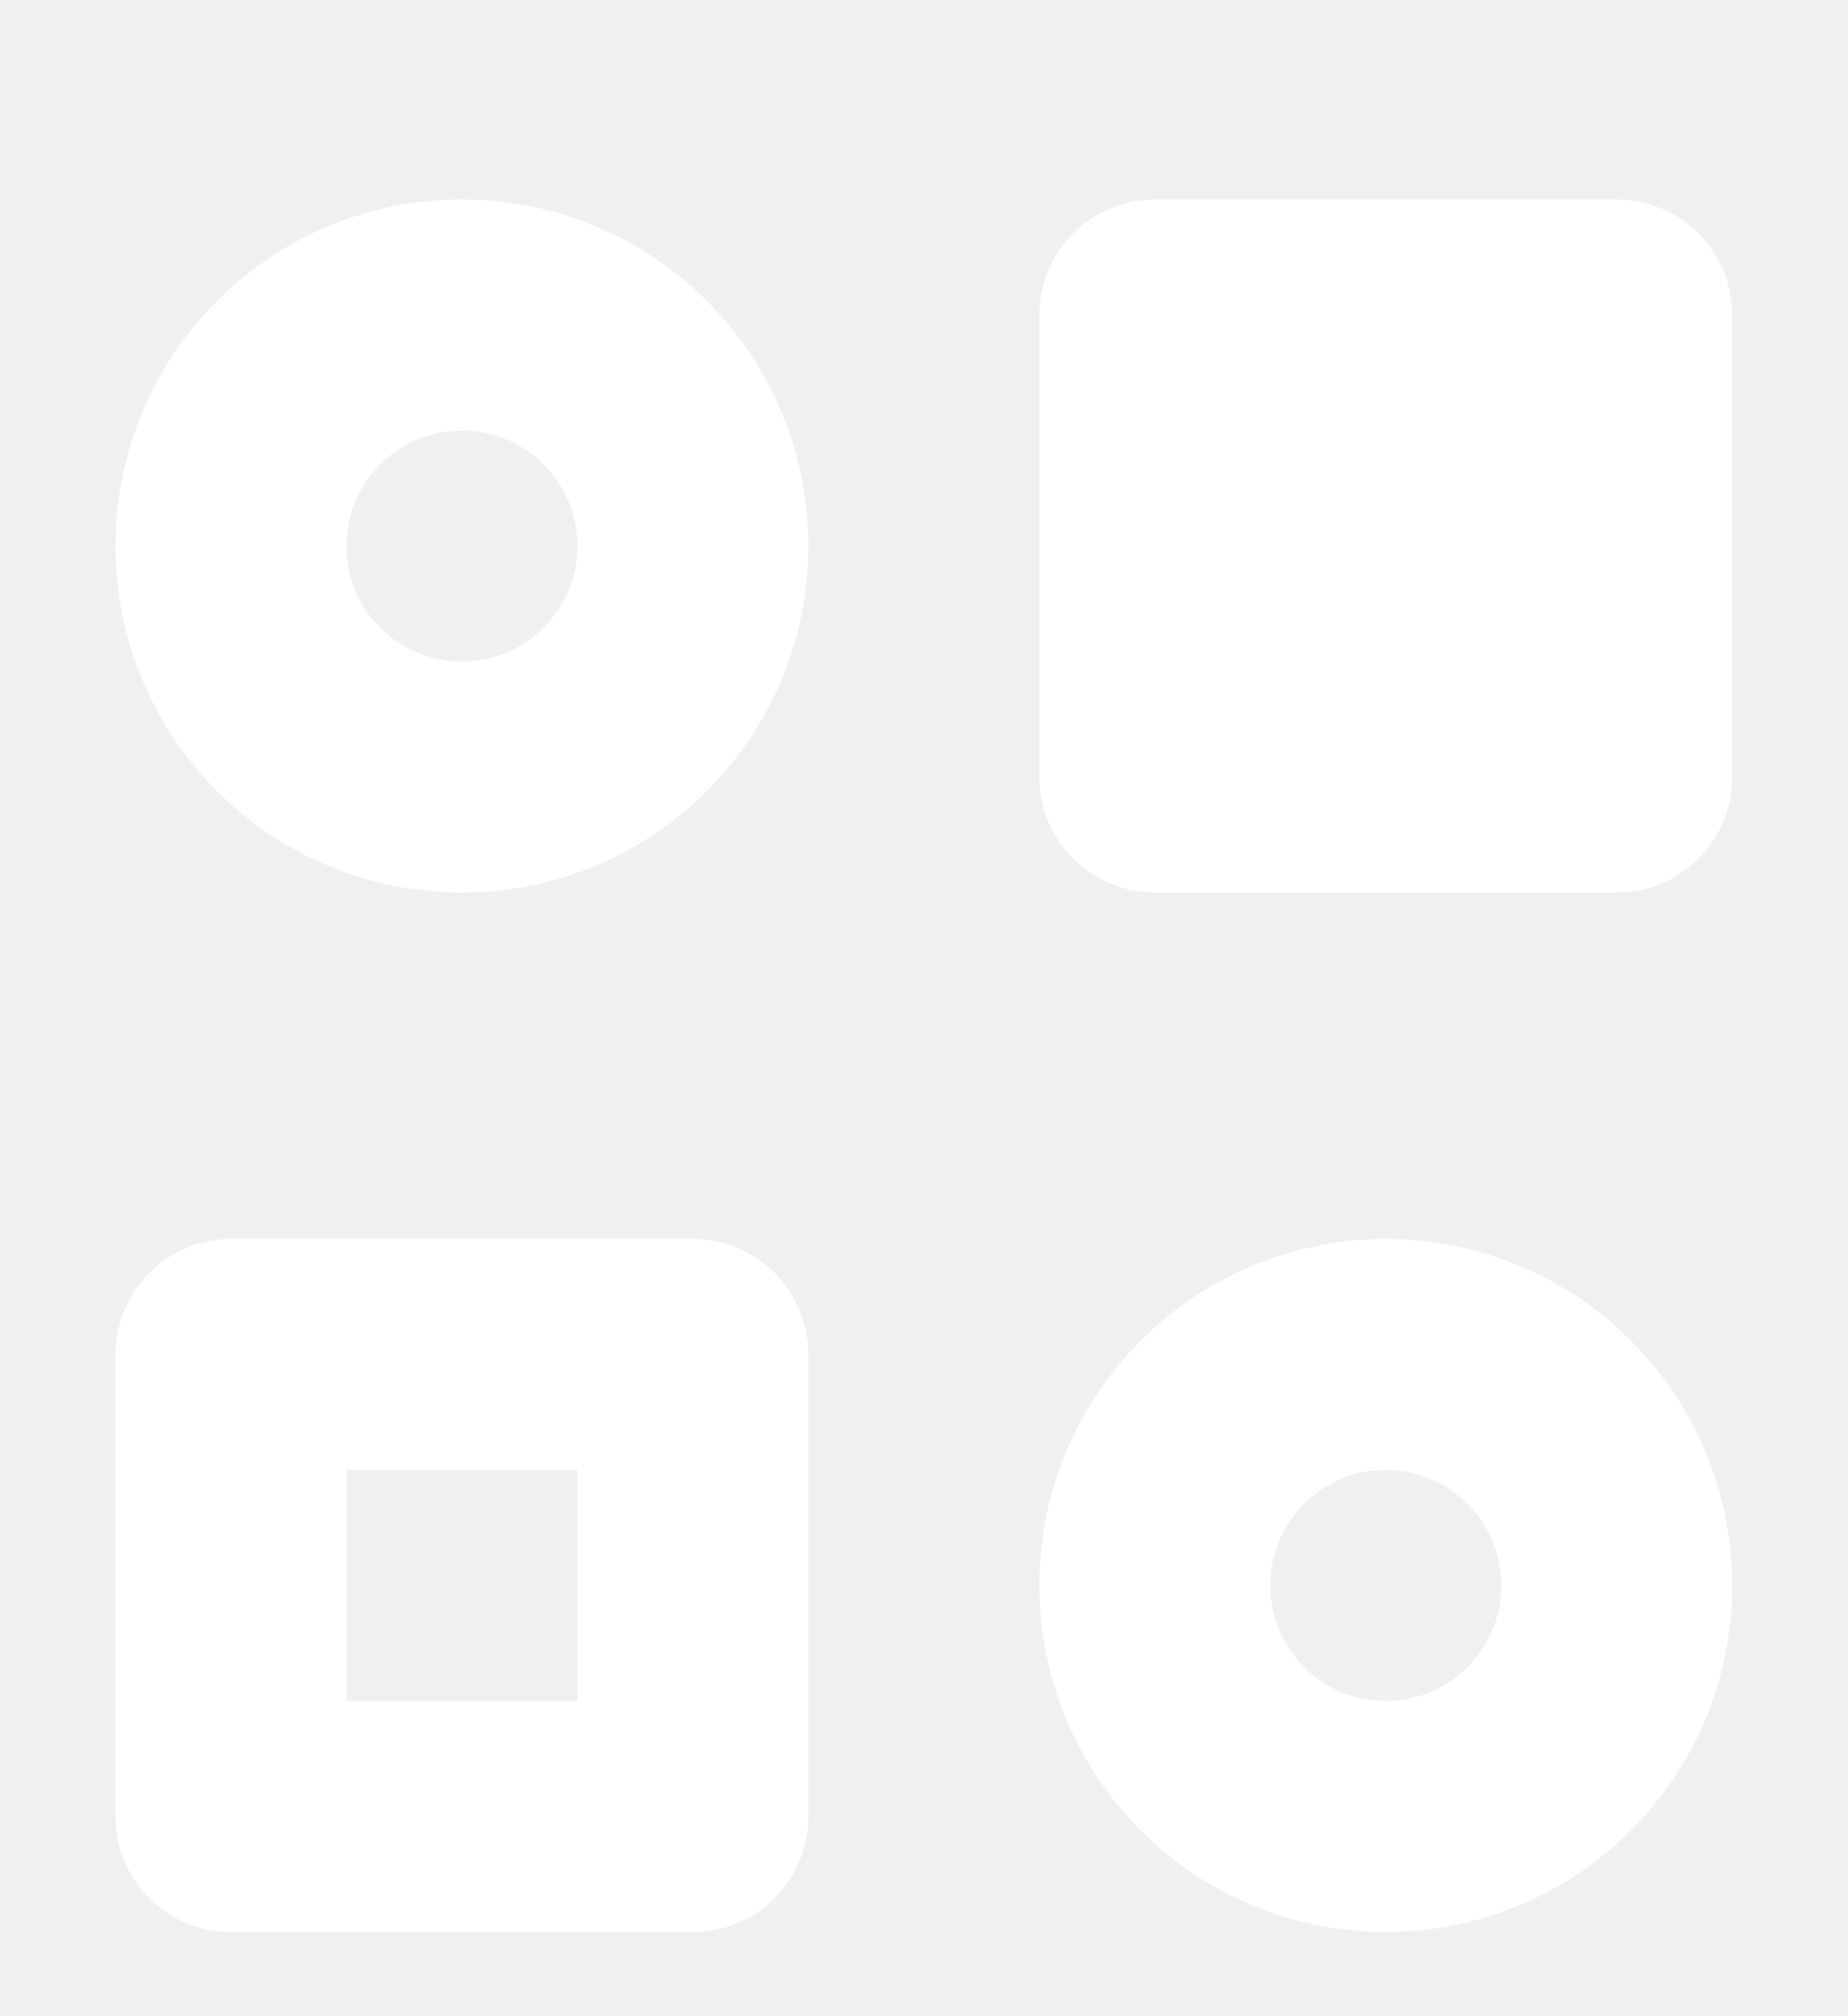
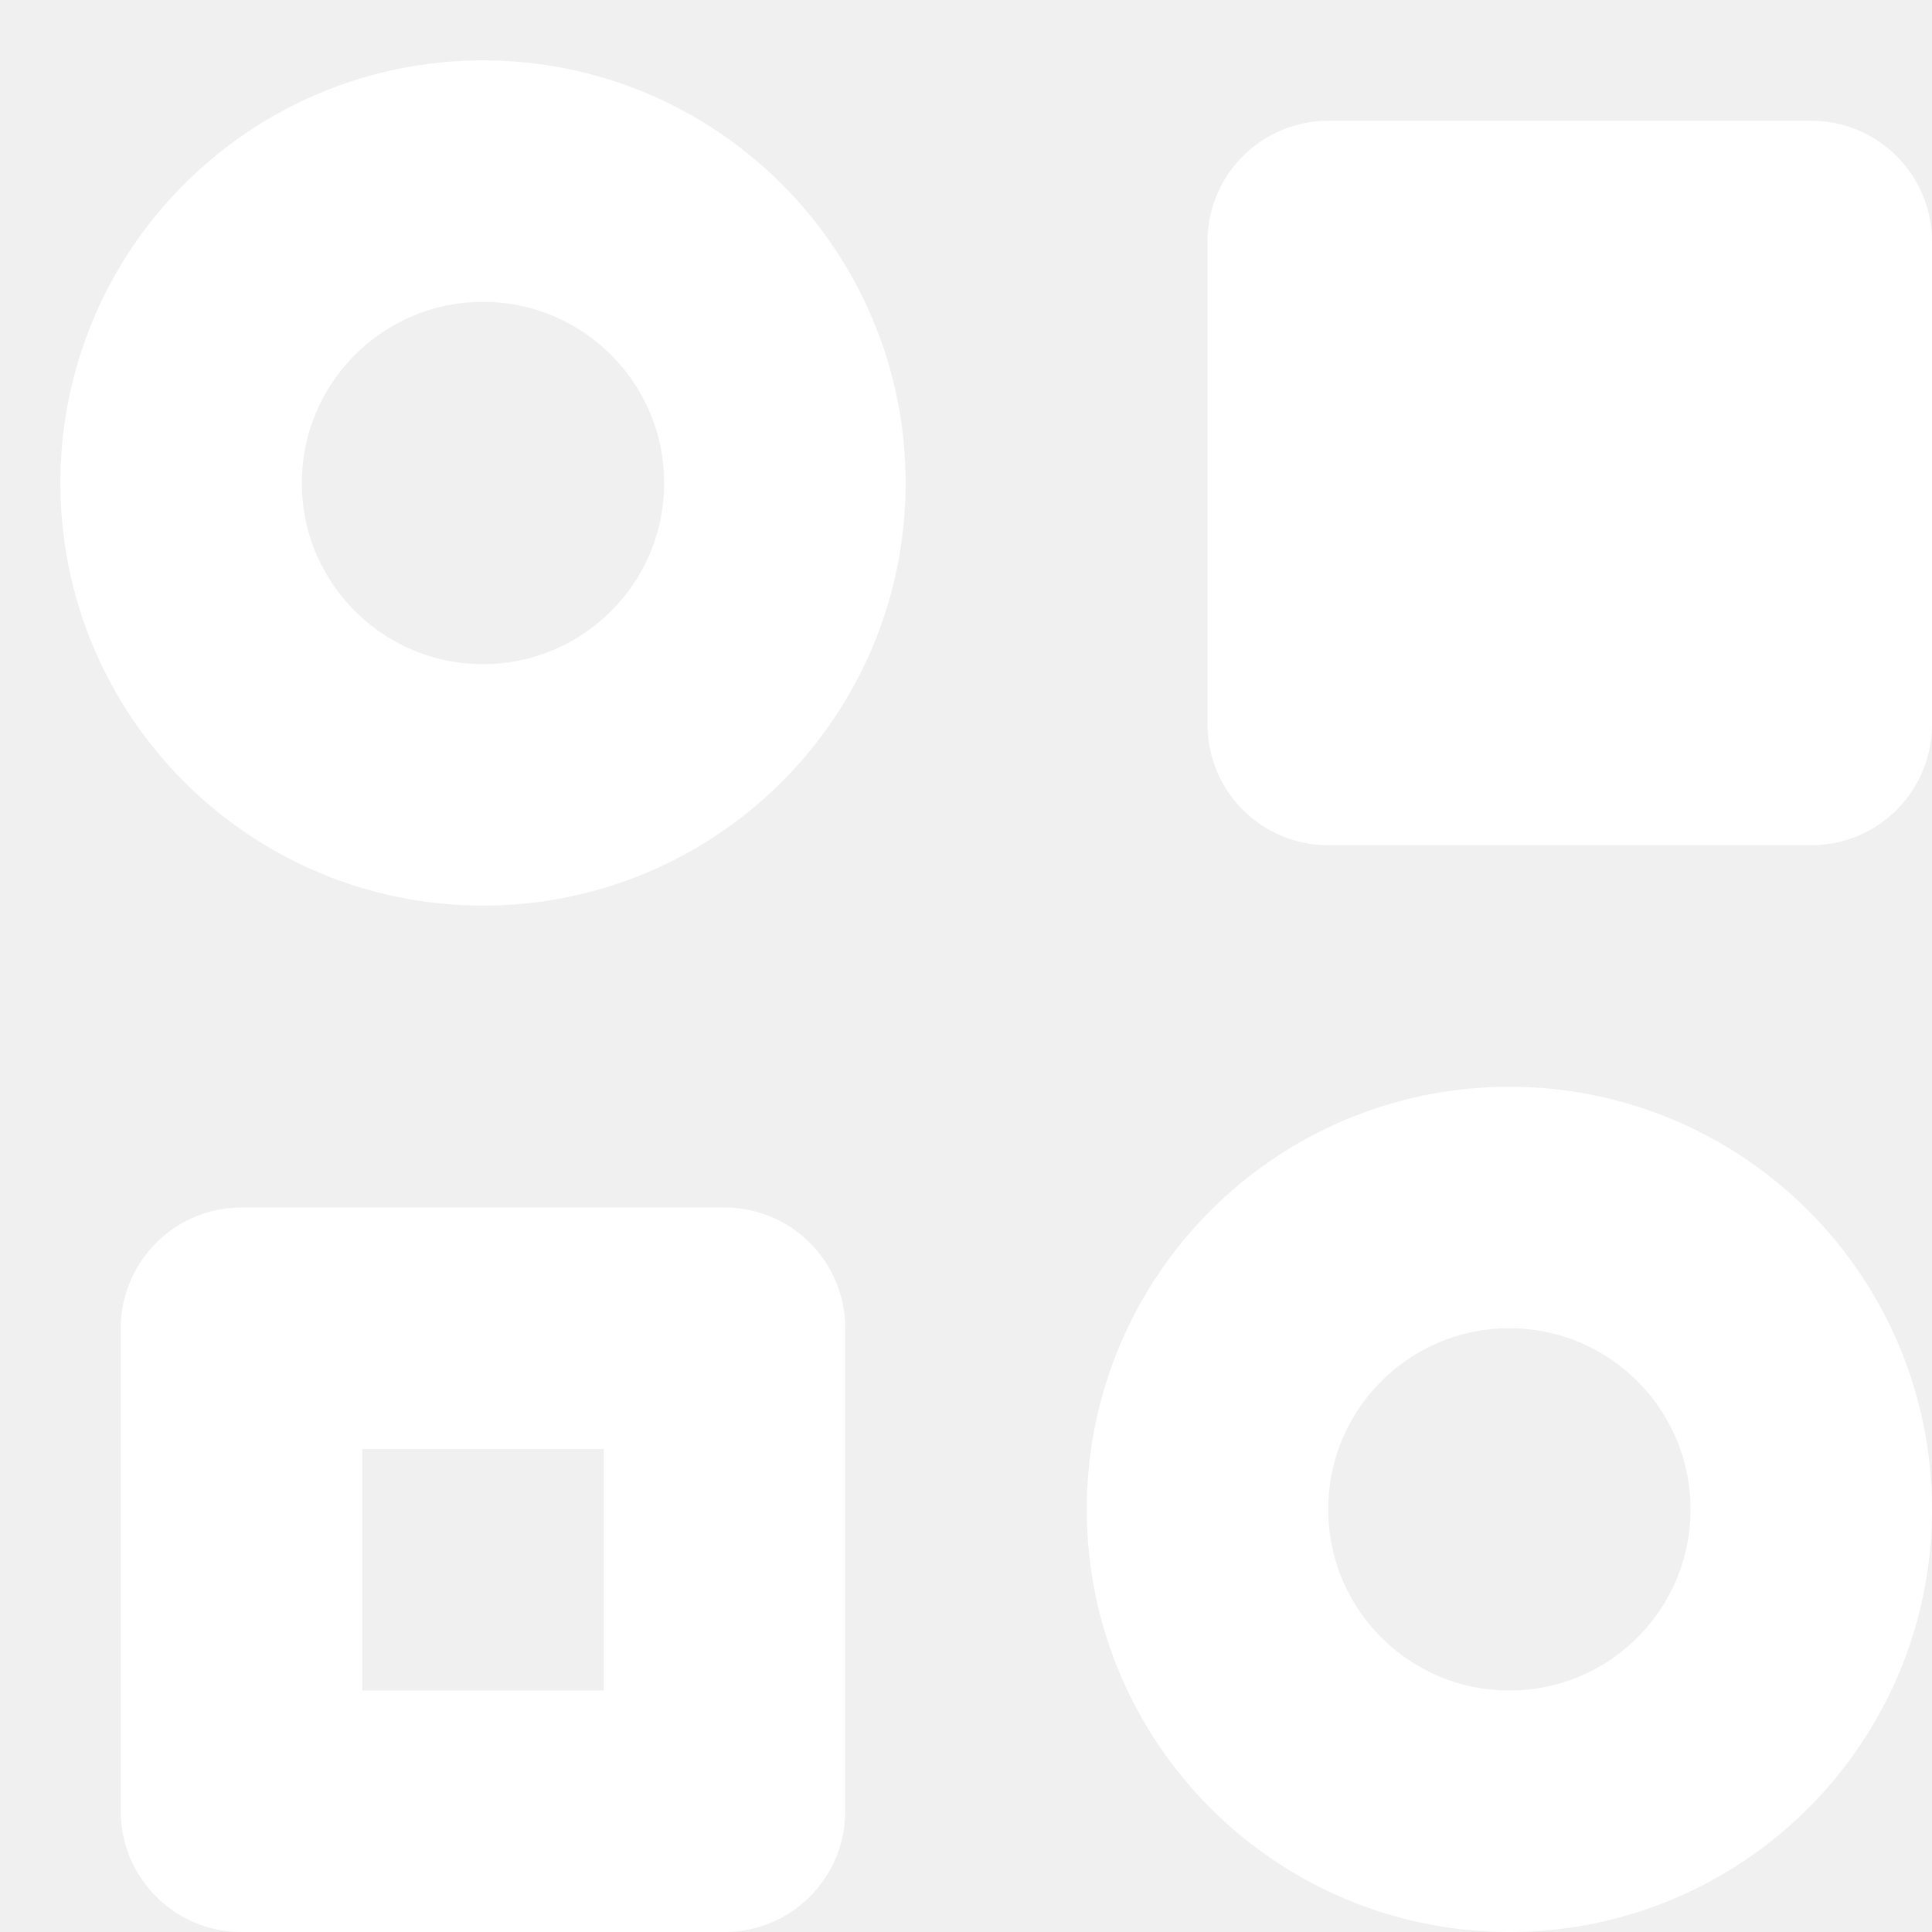
- <svg xmlns="http://www.w3.org/2000/svg" width="22" height="24" viewBox="0 0 16 16" fill="none">
-   <circle cx="4" cy="4" r="2" fill="none" stroke="white" stroke-width="2" stroke-linejoin="round" />
-   <rect x="10" y="2" width="4" height="4" fill="white" stroke="white" stroke-width="2" stroke-linejoin="round" />
+ <svg xmlns="http://www.w3.org/2000/svg" width="24" height="24" viewBox="0 0 16 16" fill="none">
+   <circle cx="4" cy="4" r="2.5" fill="none" stroke="white" stroke-width="2" stroke-linejoin="round" />
+   <rect x="11" y="2" width="4" height="4" fill="white" stroke="white" stroke-width="2" stroke-linejoin="round" />
  <rect x="2" y="11" width="4" height="4" fill="none" stroke="white" stroke-width="2" stroke-linejoin="round" />
-   <circle cx="12" cy="13" r="2" fill="none" stroke="white" stroke-width="2" stroke-linejoin="round" />
+   <circle cx="12.5" cy="12.5" r="2.5" fill="none" stroke="white" stroke-width="2" stroke-linejoin="round" />
</svg>
